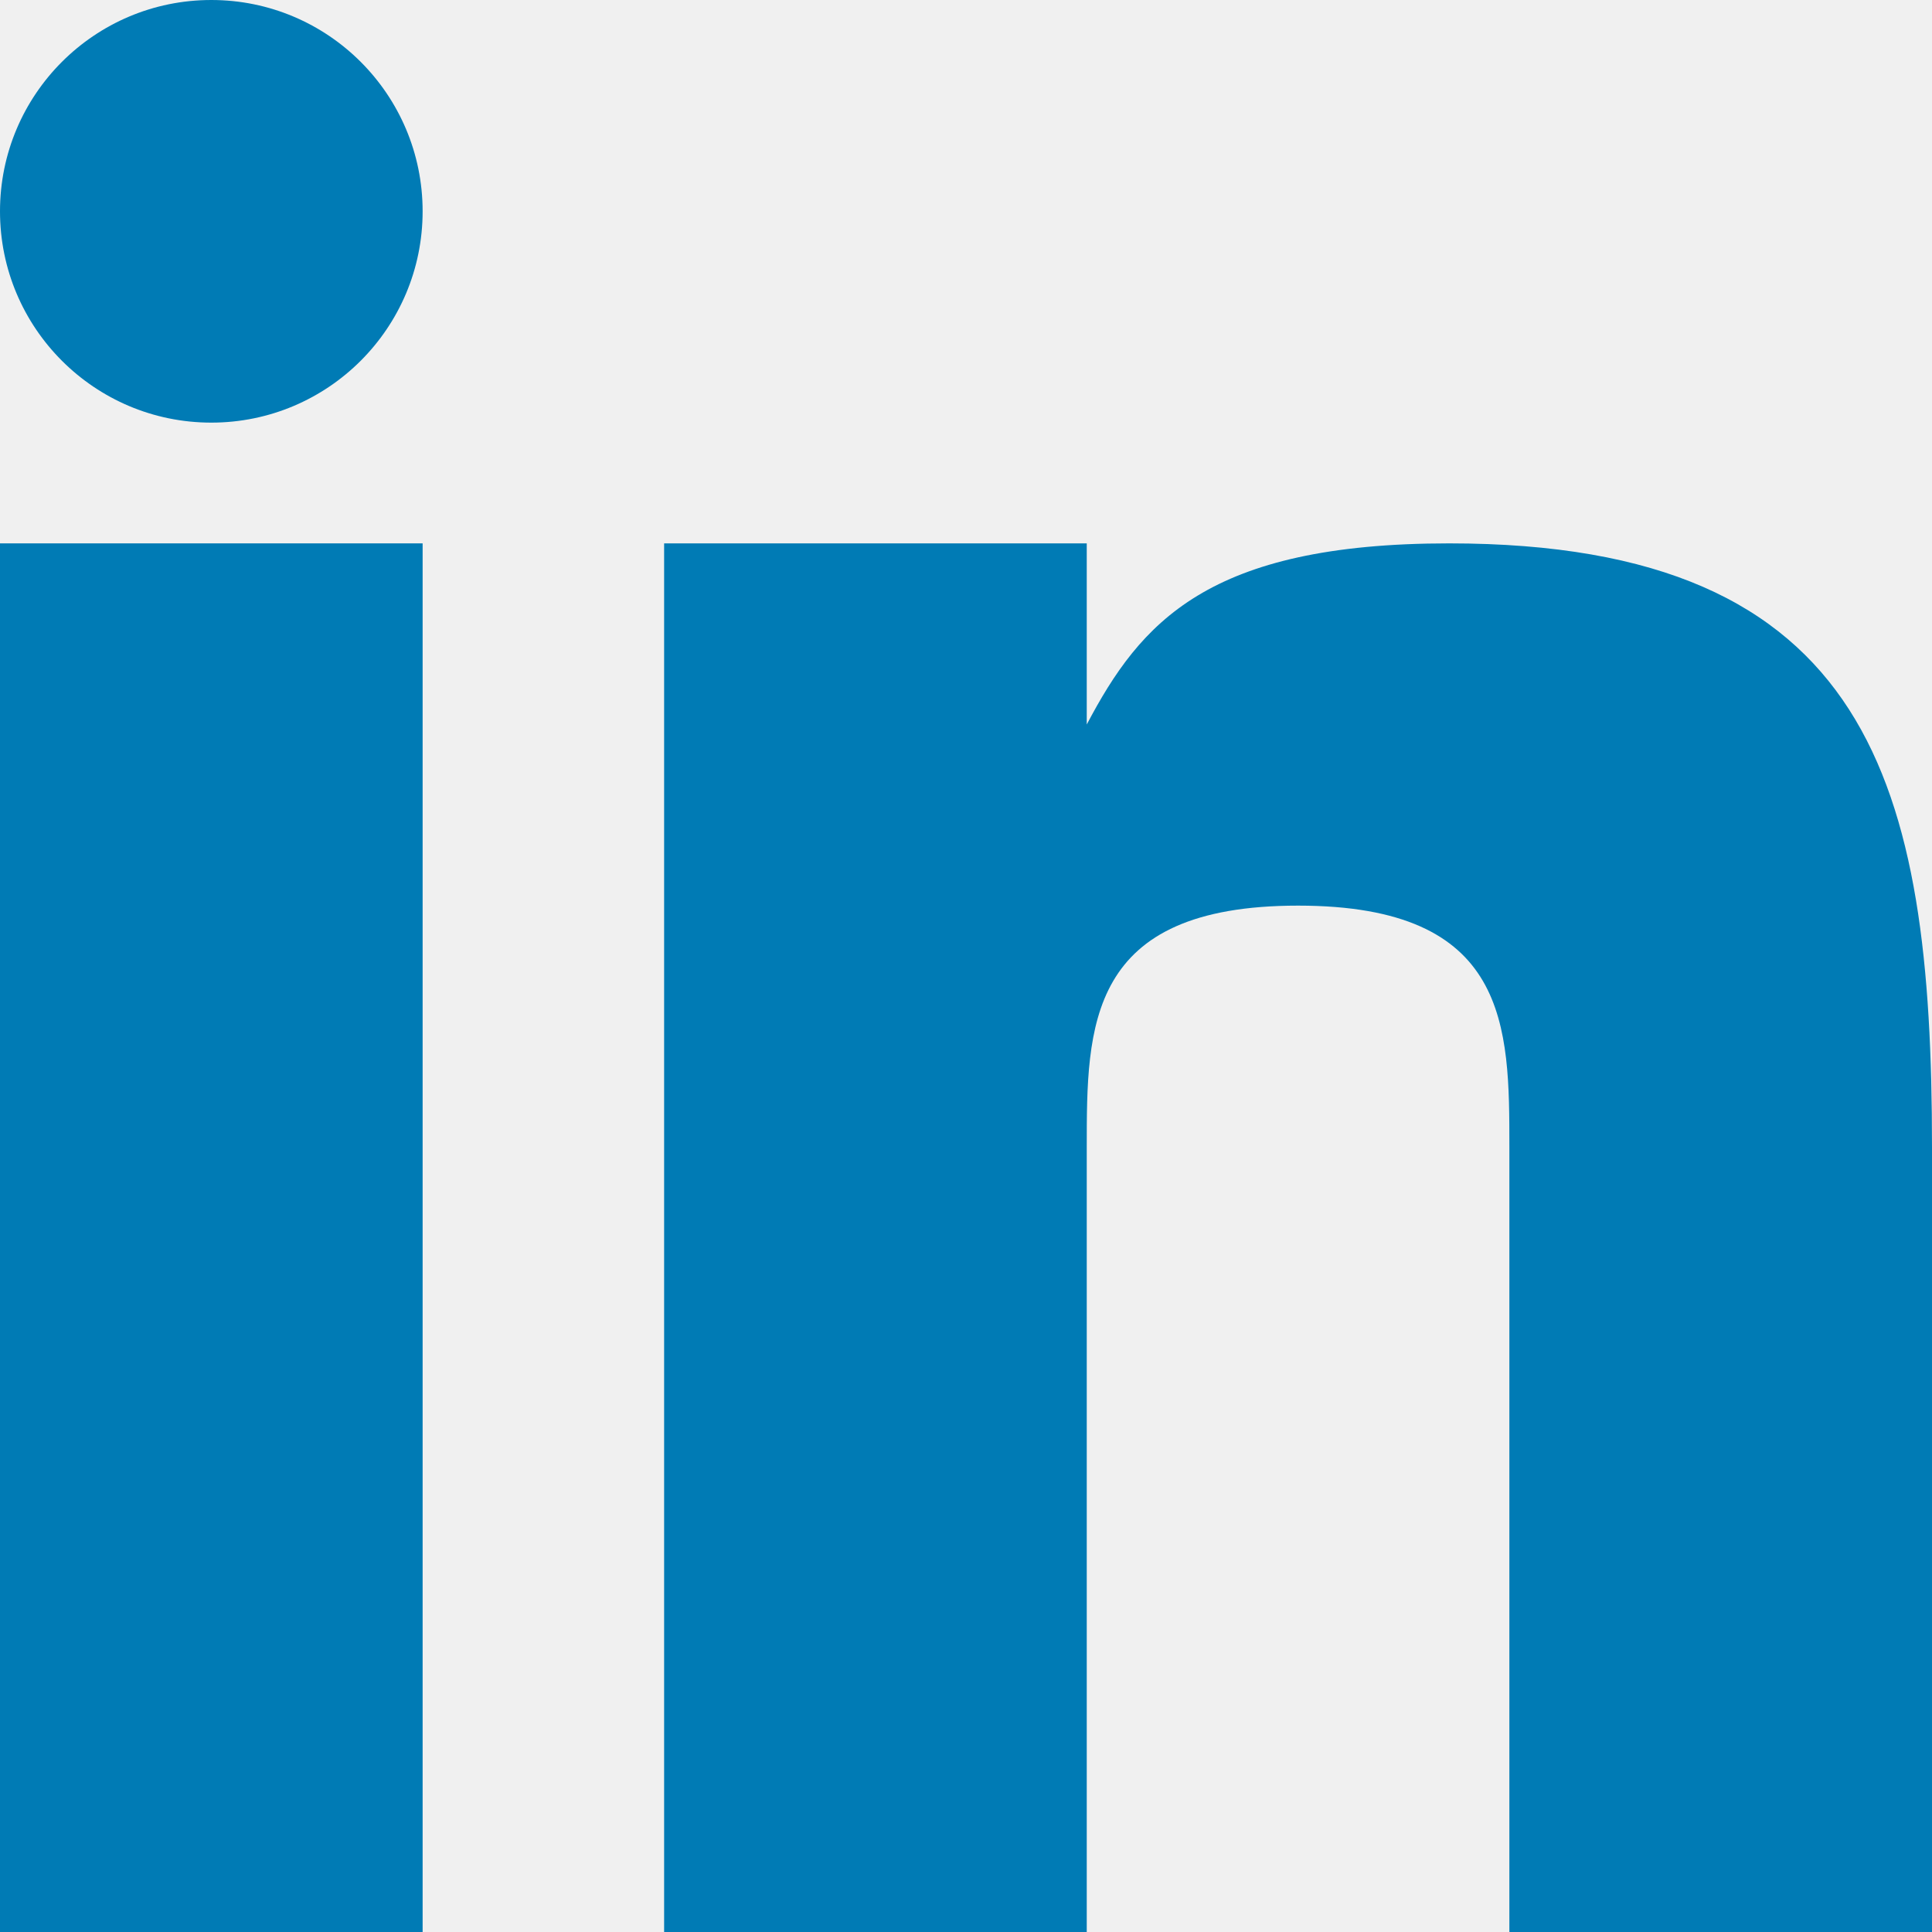
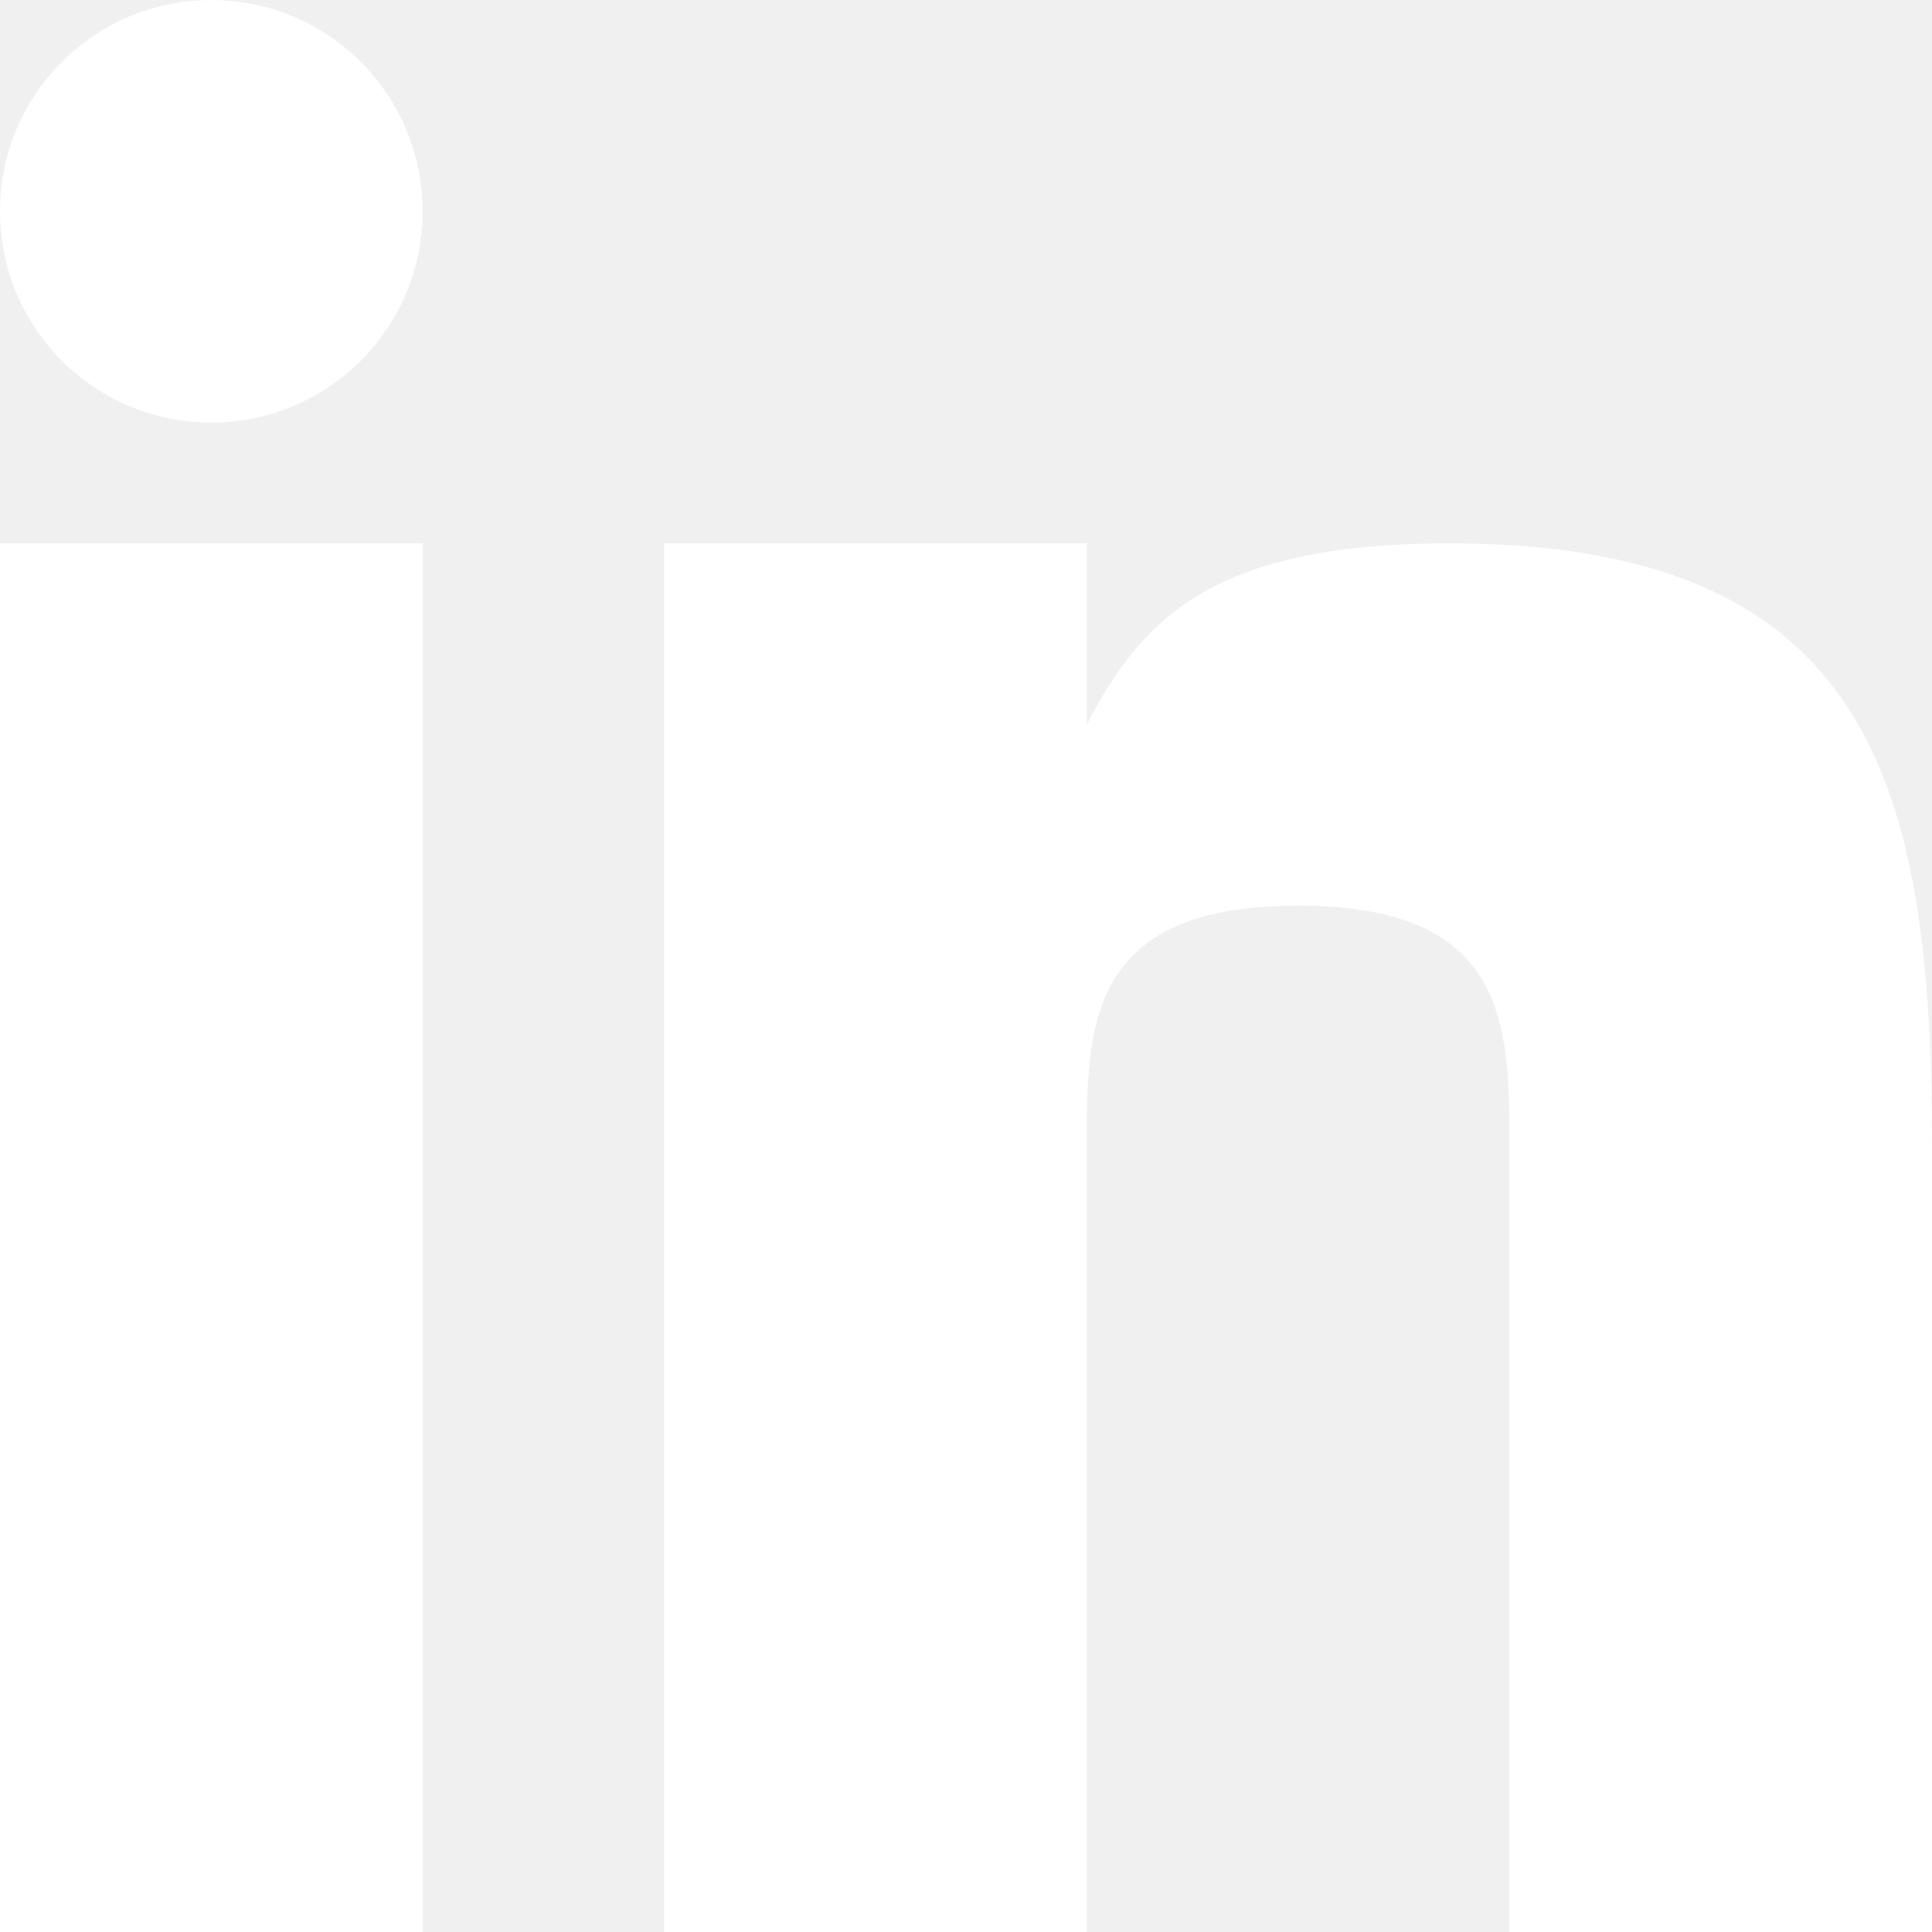
<svg xmlns="http://www.w3.org/2000/svg" enable-background="new 0 0 32 32" height="32px" id="Layer_1" version="1.0" viewBox="0 0 32 32" width="32px" xml:space="preserve">
  <g>
-     <rect fill="#007BB5" height="23" width="7" y="9" />
-     <path d="M24.003,9C20,9,18.89,10.312,18,12V9h-7v23h7V19c0-2,0-4,3.5-4s3.5,2,3.5,4v13h7V19C32,13,31,9,24.003,9z" fill="#007BB5" />
-     <circle cx="3.5" cy="3.5" fill="#007BB5" r="3.5" />
+     <rect fill="#ffffff" height="23" width="7" y="9" />
+     <path d="M24.003,9C20,9,18.89,10.312,18,12V9h-7v23h7V19c0-2,0-4,3.5-4s3.5,2,3.5,4v13h7V19C32,13,31,9,24.003,9z" fill="#ffffff" />
+     <circle cx="3.5" cy="3.5" fill="#ffffff" r="3.5" />
  </g>
  <g />
  <g />
  <g />
  <g />
  <g />
  <g />
</svg>
